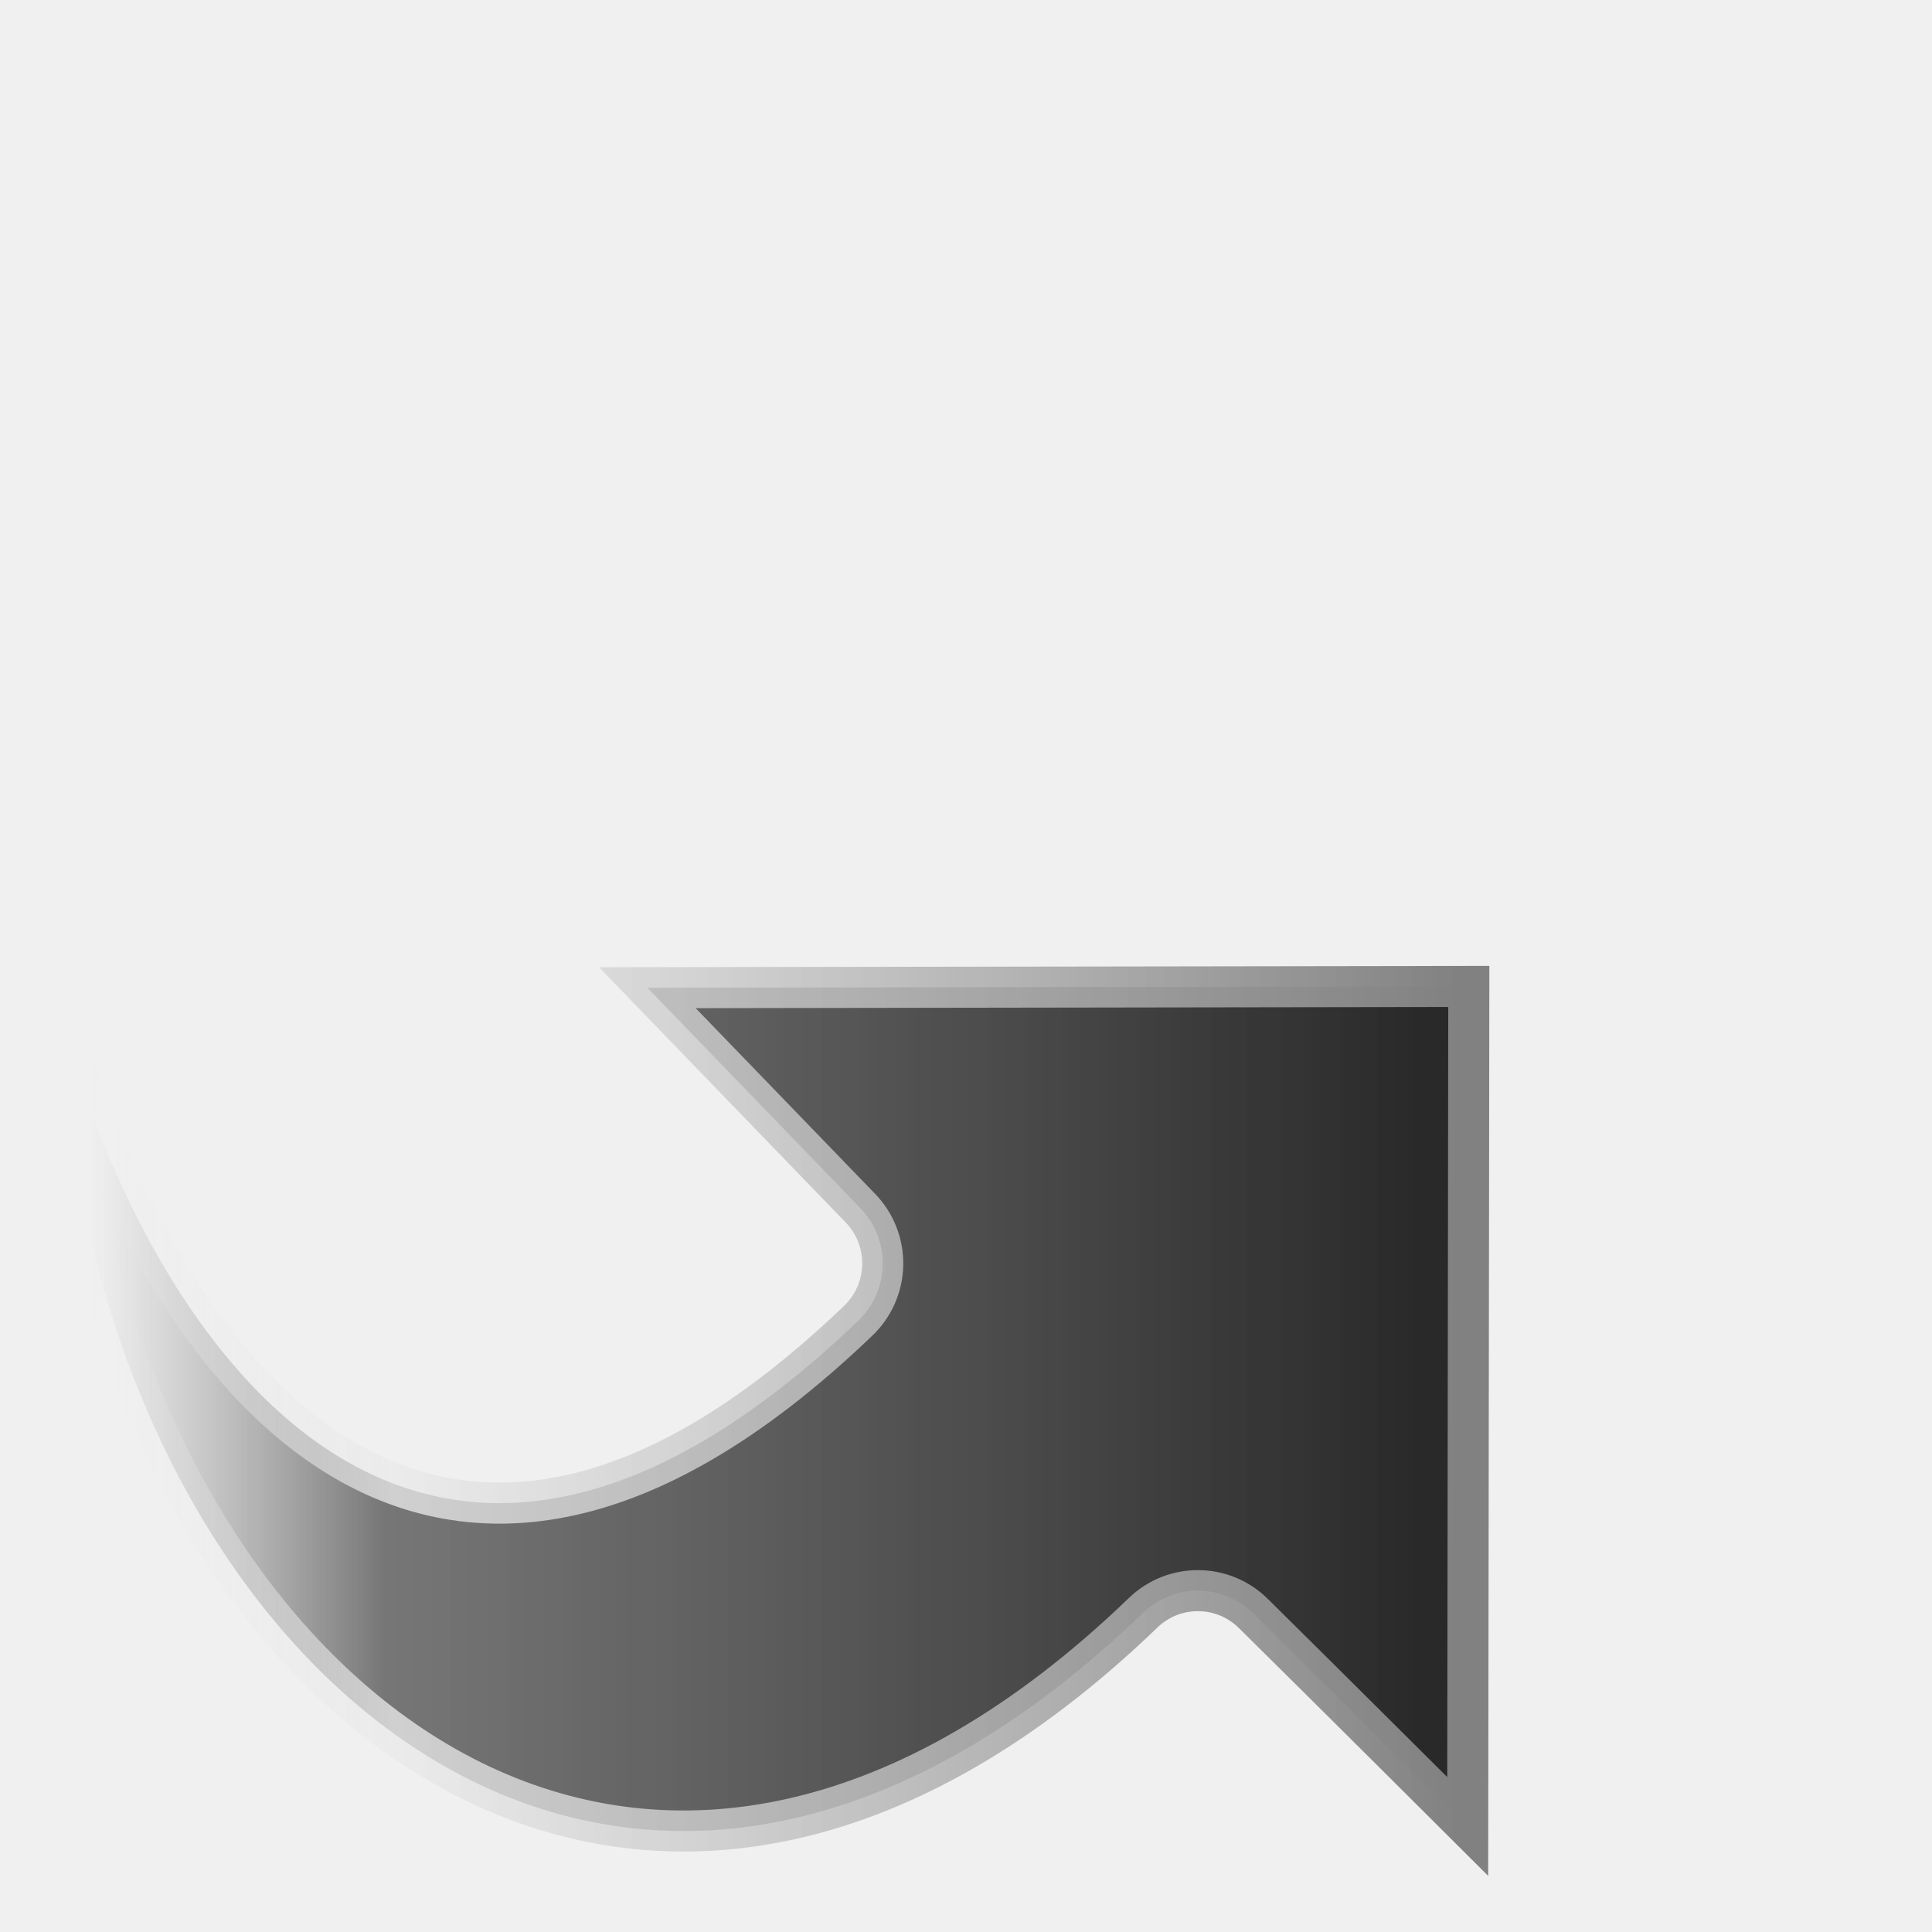
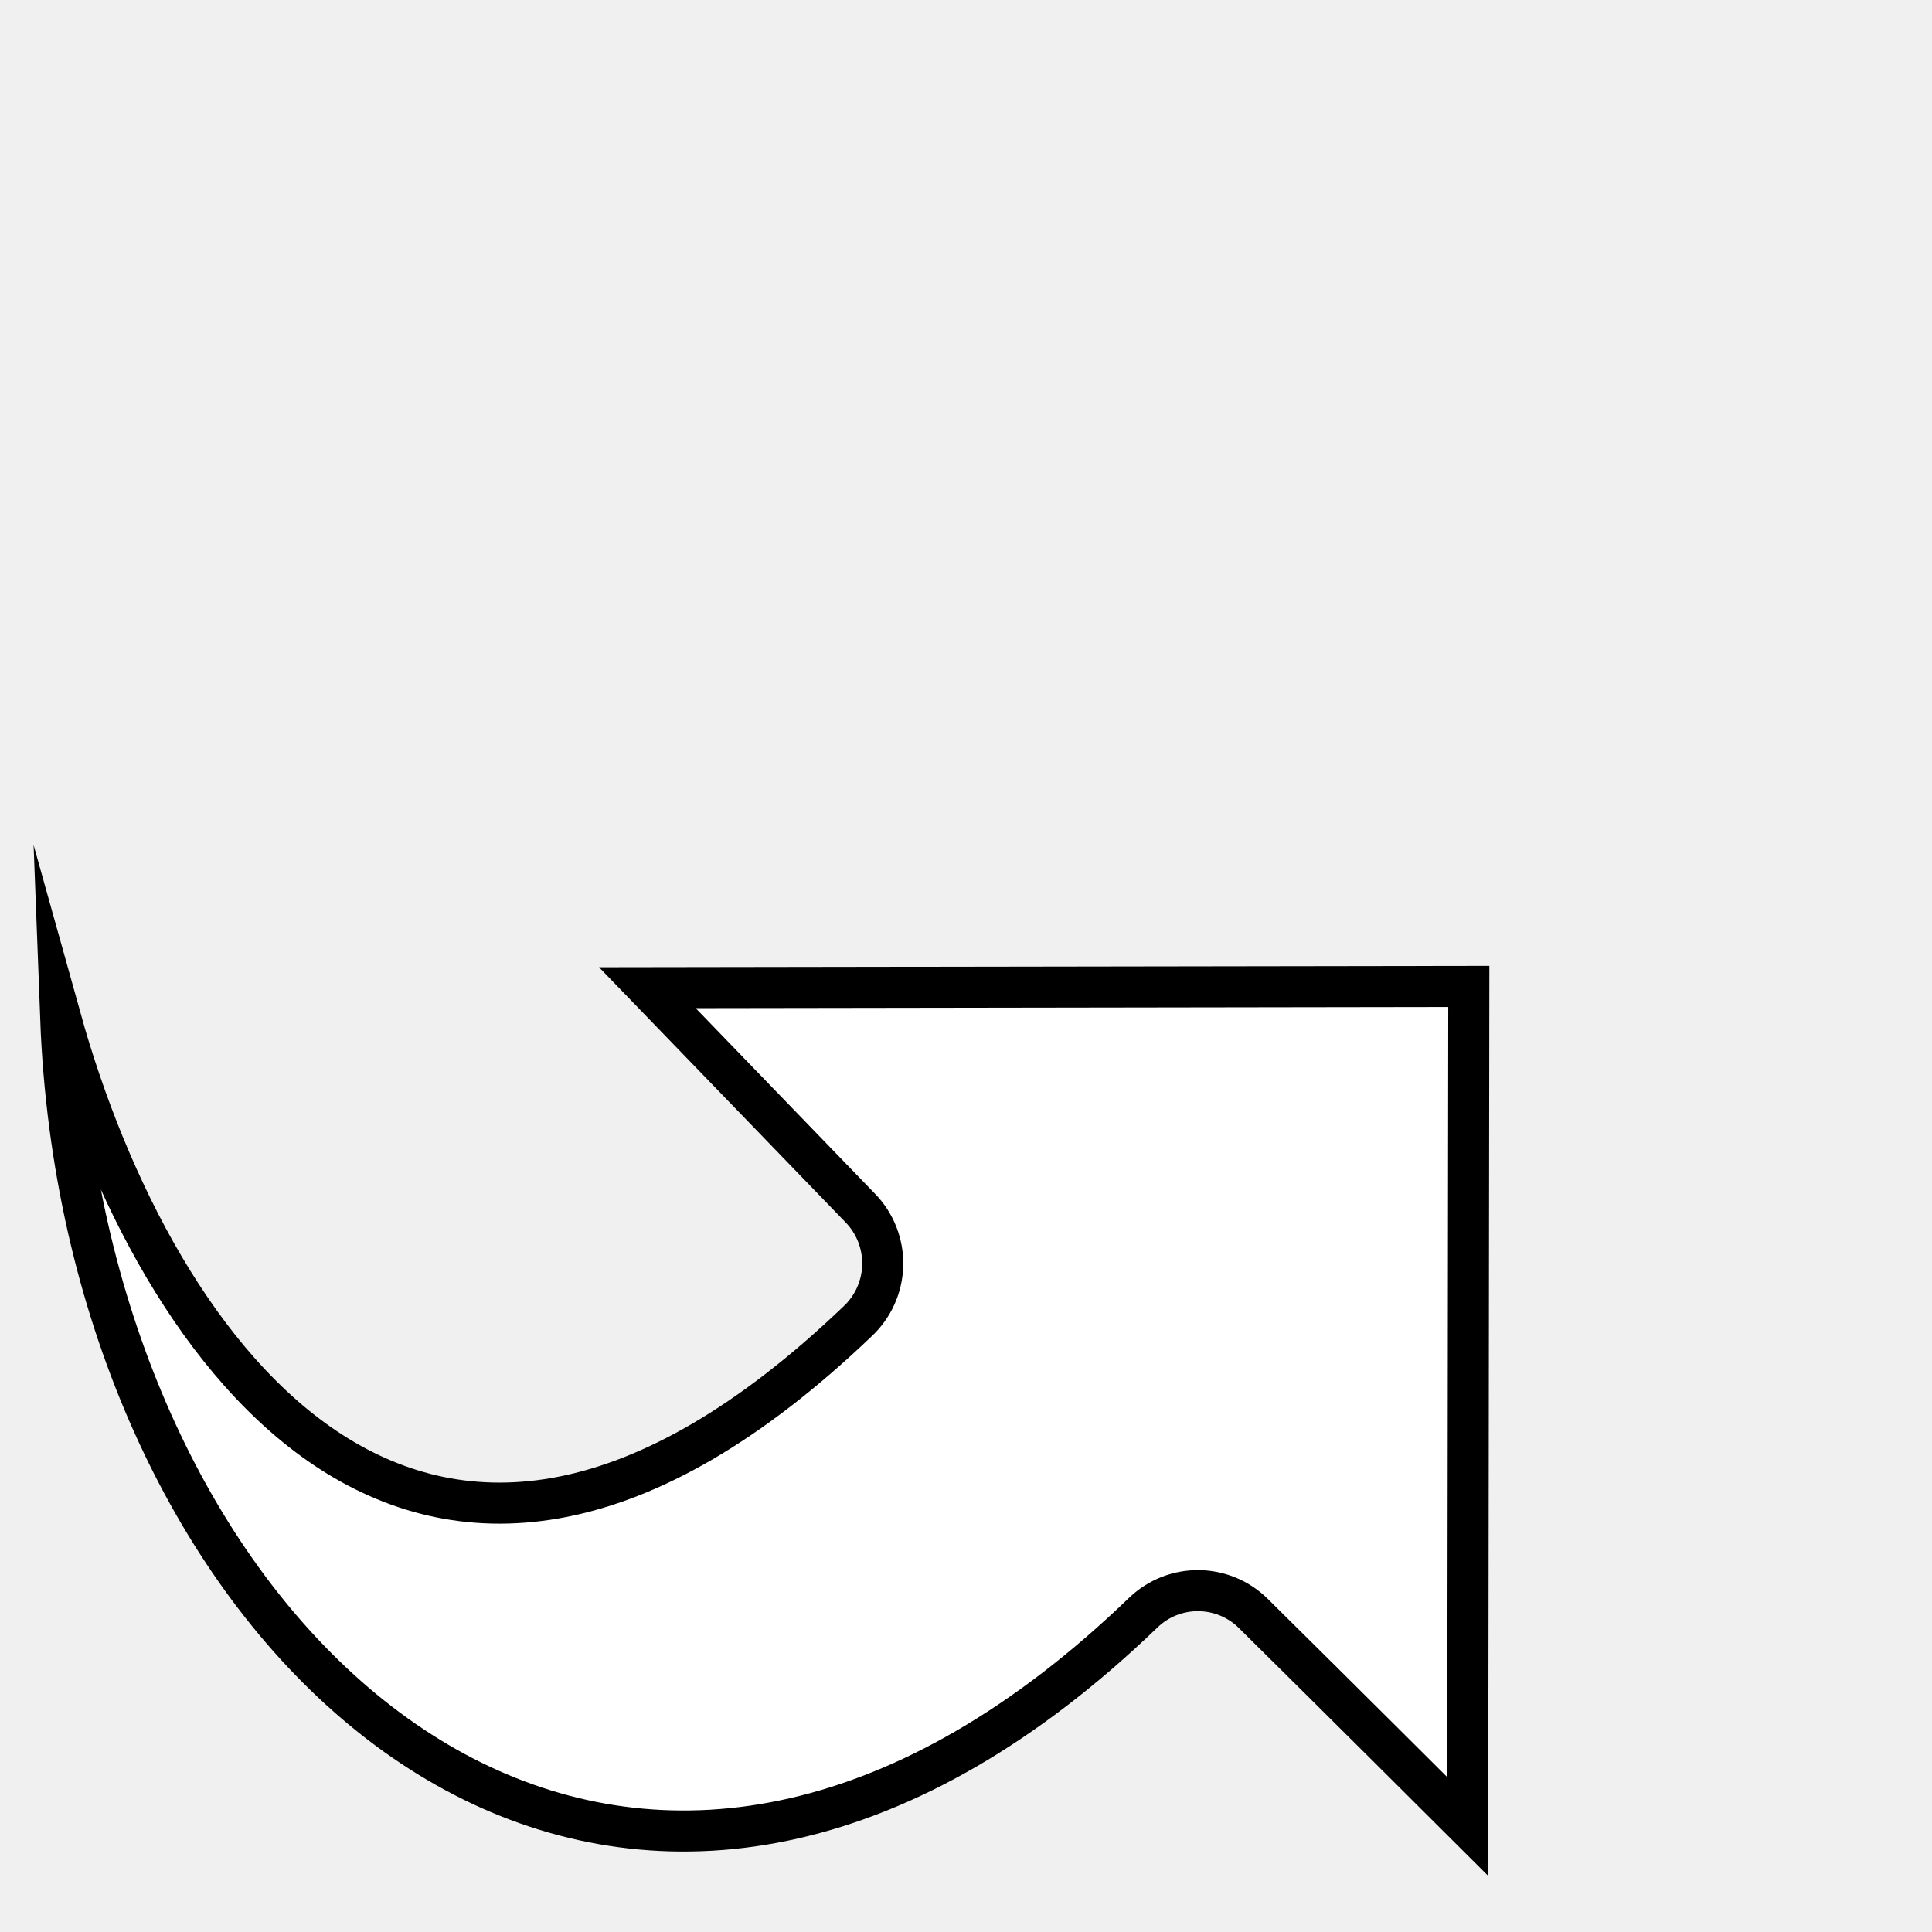
- <svg xmlns="http://www.w3.org/2000/svg" style="clip-rule:evenodd;fill-rule:evenodd;stroke-linecap:round;stroke-miterlimit:10" version="1.1" viewBox="0 0 48 48">
-   <path d="m1.508 25.305c0.068 1.796 0.301 3.547 0.681 5.219 2.905 12.772 14.399 20.932 26.219 9.538 0.768-0.735 1.983-0.722 2.736 0.029 1.978 1.953 5.321 5.287 5.321 5.287l0.027-20.87-20.409 0.031s3.364 3.481 5.294 5.478c0.368 0.38 0.567 0.892 0.554 1.422-0.014 0.529-0.239 1.03-0.626 1.391-10.768 10.301-17.448 0.894-19.797-7.525z" style="fill-rule:nonzero;fill:url(#_Linear1);stroke-width:1.02px;stroke:url(#_Linear2)" />
-   <defs>
+ <svg xmlns="http://www.w3.org/2000/svg" style="clip-rule:evenodd;fill-rule:evenodd;stroke-linecap:round;stroke-miterlimit:10" version="1.1" viewBox="0 0 48 48" id="svg20">
+   <path d="m1.508 25.305c0.068 1.796 0.301 3.547 0.681 5.219 2.905 12.772 14.399 20.932 26.219 9.538 0.768-0.735 1.983-0.722 2.736 0.029 1.978 1.953 5.321 5.287 5.321 5.287l0.027-20.87-20.409 0.031s3.364 3.481 5.294 5.478c0.368 0.38 0.567 0.892 0.554 1.422-0.014 0.529-0.239 1.03-0.626 1.391-10.768 10.301-17.448 0.894-19.797-7.525z" style="fill-rule:nonzero;fill:#ffffff;stroke-width:1.02px;stroke:#000000;fill-opacity:1;stroke-opacity:1" id="path2" />
+   <defs id="defs18">
    <linearGradient id="_Linear1" x2="1" gradientTransform="matrix(32.9415,0,0,32.9415,2.3392,26.2217)" gradientUnits="userSpaceOnUse">
-       <stop style="stop-color:rgb(121,121,121);stop-opacity:0" offset="0" />
-       <stop style="stop-color:rgb(84,84,84);stop-opacity:.78" offset=".22" />
-       <stop style="stop-color:rgb(41,41,41)" offset="1" />
+       <stop style="stop-color:rgb(121,121,121);stop-opacity:0" offset="0" id="stop4" />
+       <stop style="stop-color:rgb(84,84,84);stop-opacity:.78" offset=".22" id="stop6" />
+       <stop style="stop-color:rgb(41,41,41)" offset="1" id="stop8" />
    </linearGradient>
    <linearGradient id="_Linear2" x2="1" gradientTransform="matrix(-33.8038,4.13977e-15,-4.13977e-15,-33.8038,36.1584,24.9408)" gradientUnits="userSpaceOnUse">
-       <stop style="stop-color:rgb(129,129,129)" offset="0" />
-       <stop style="stop-color:rgb(234,234,234);stop-opacity:.78" offset=".78" />
-       <stop style="stop-color:rgb(234,234,234);stop-opacity:0" offset="1" />
+       <stop style="stop-color:rgb(129,129,129)" offset="0" id="stop11" />
+       <stop style="stop-color:rgb(234,234,234);stop-opacity:.78" offset=".78" id="stop13" />
+       <stop style="stop-color:rgb(234,234,234);stop-opacity:0" offset="1" id="stop15" />
    </linearGradient>
  </defs>
</svg>
